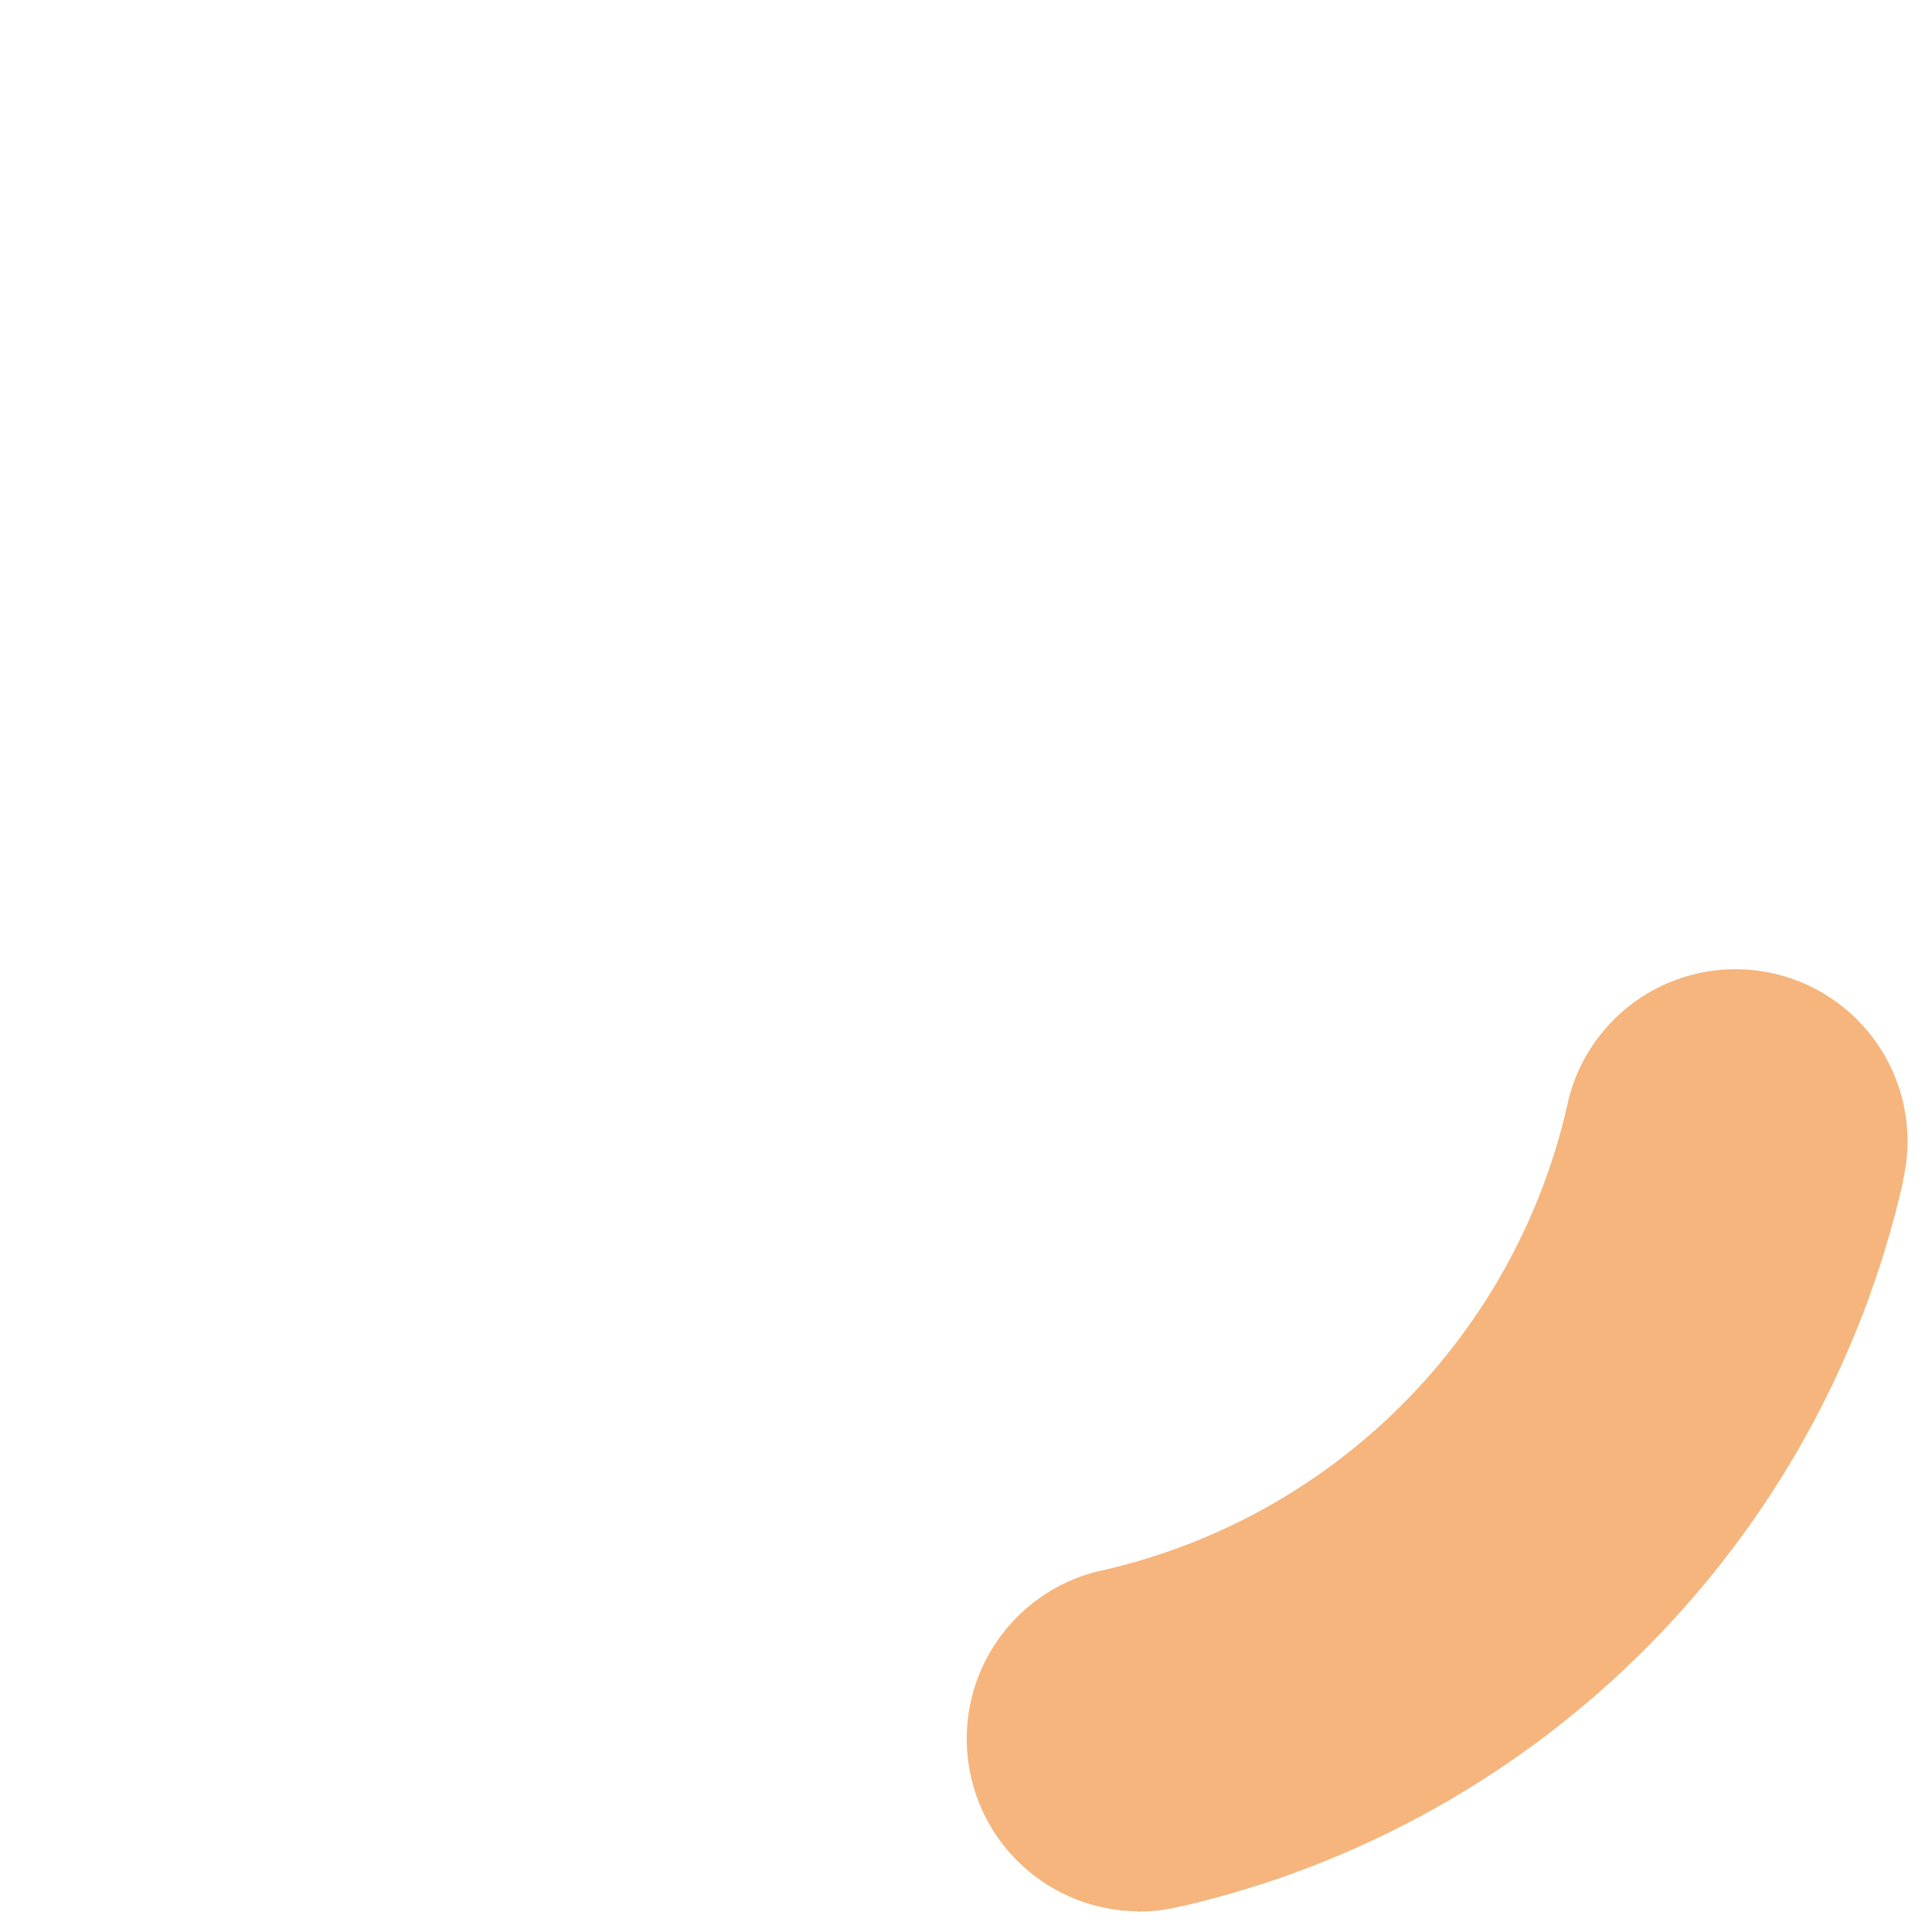
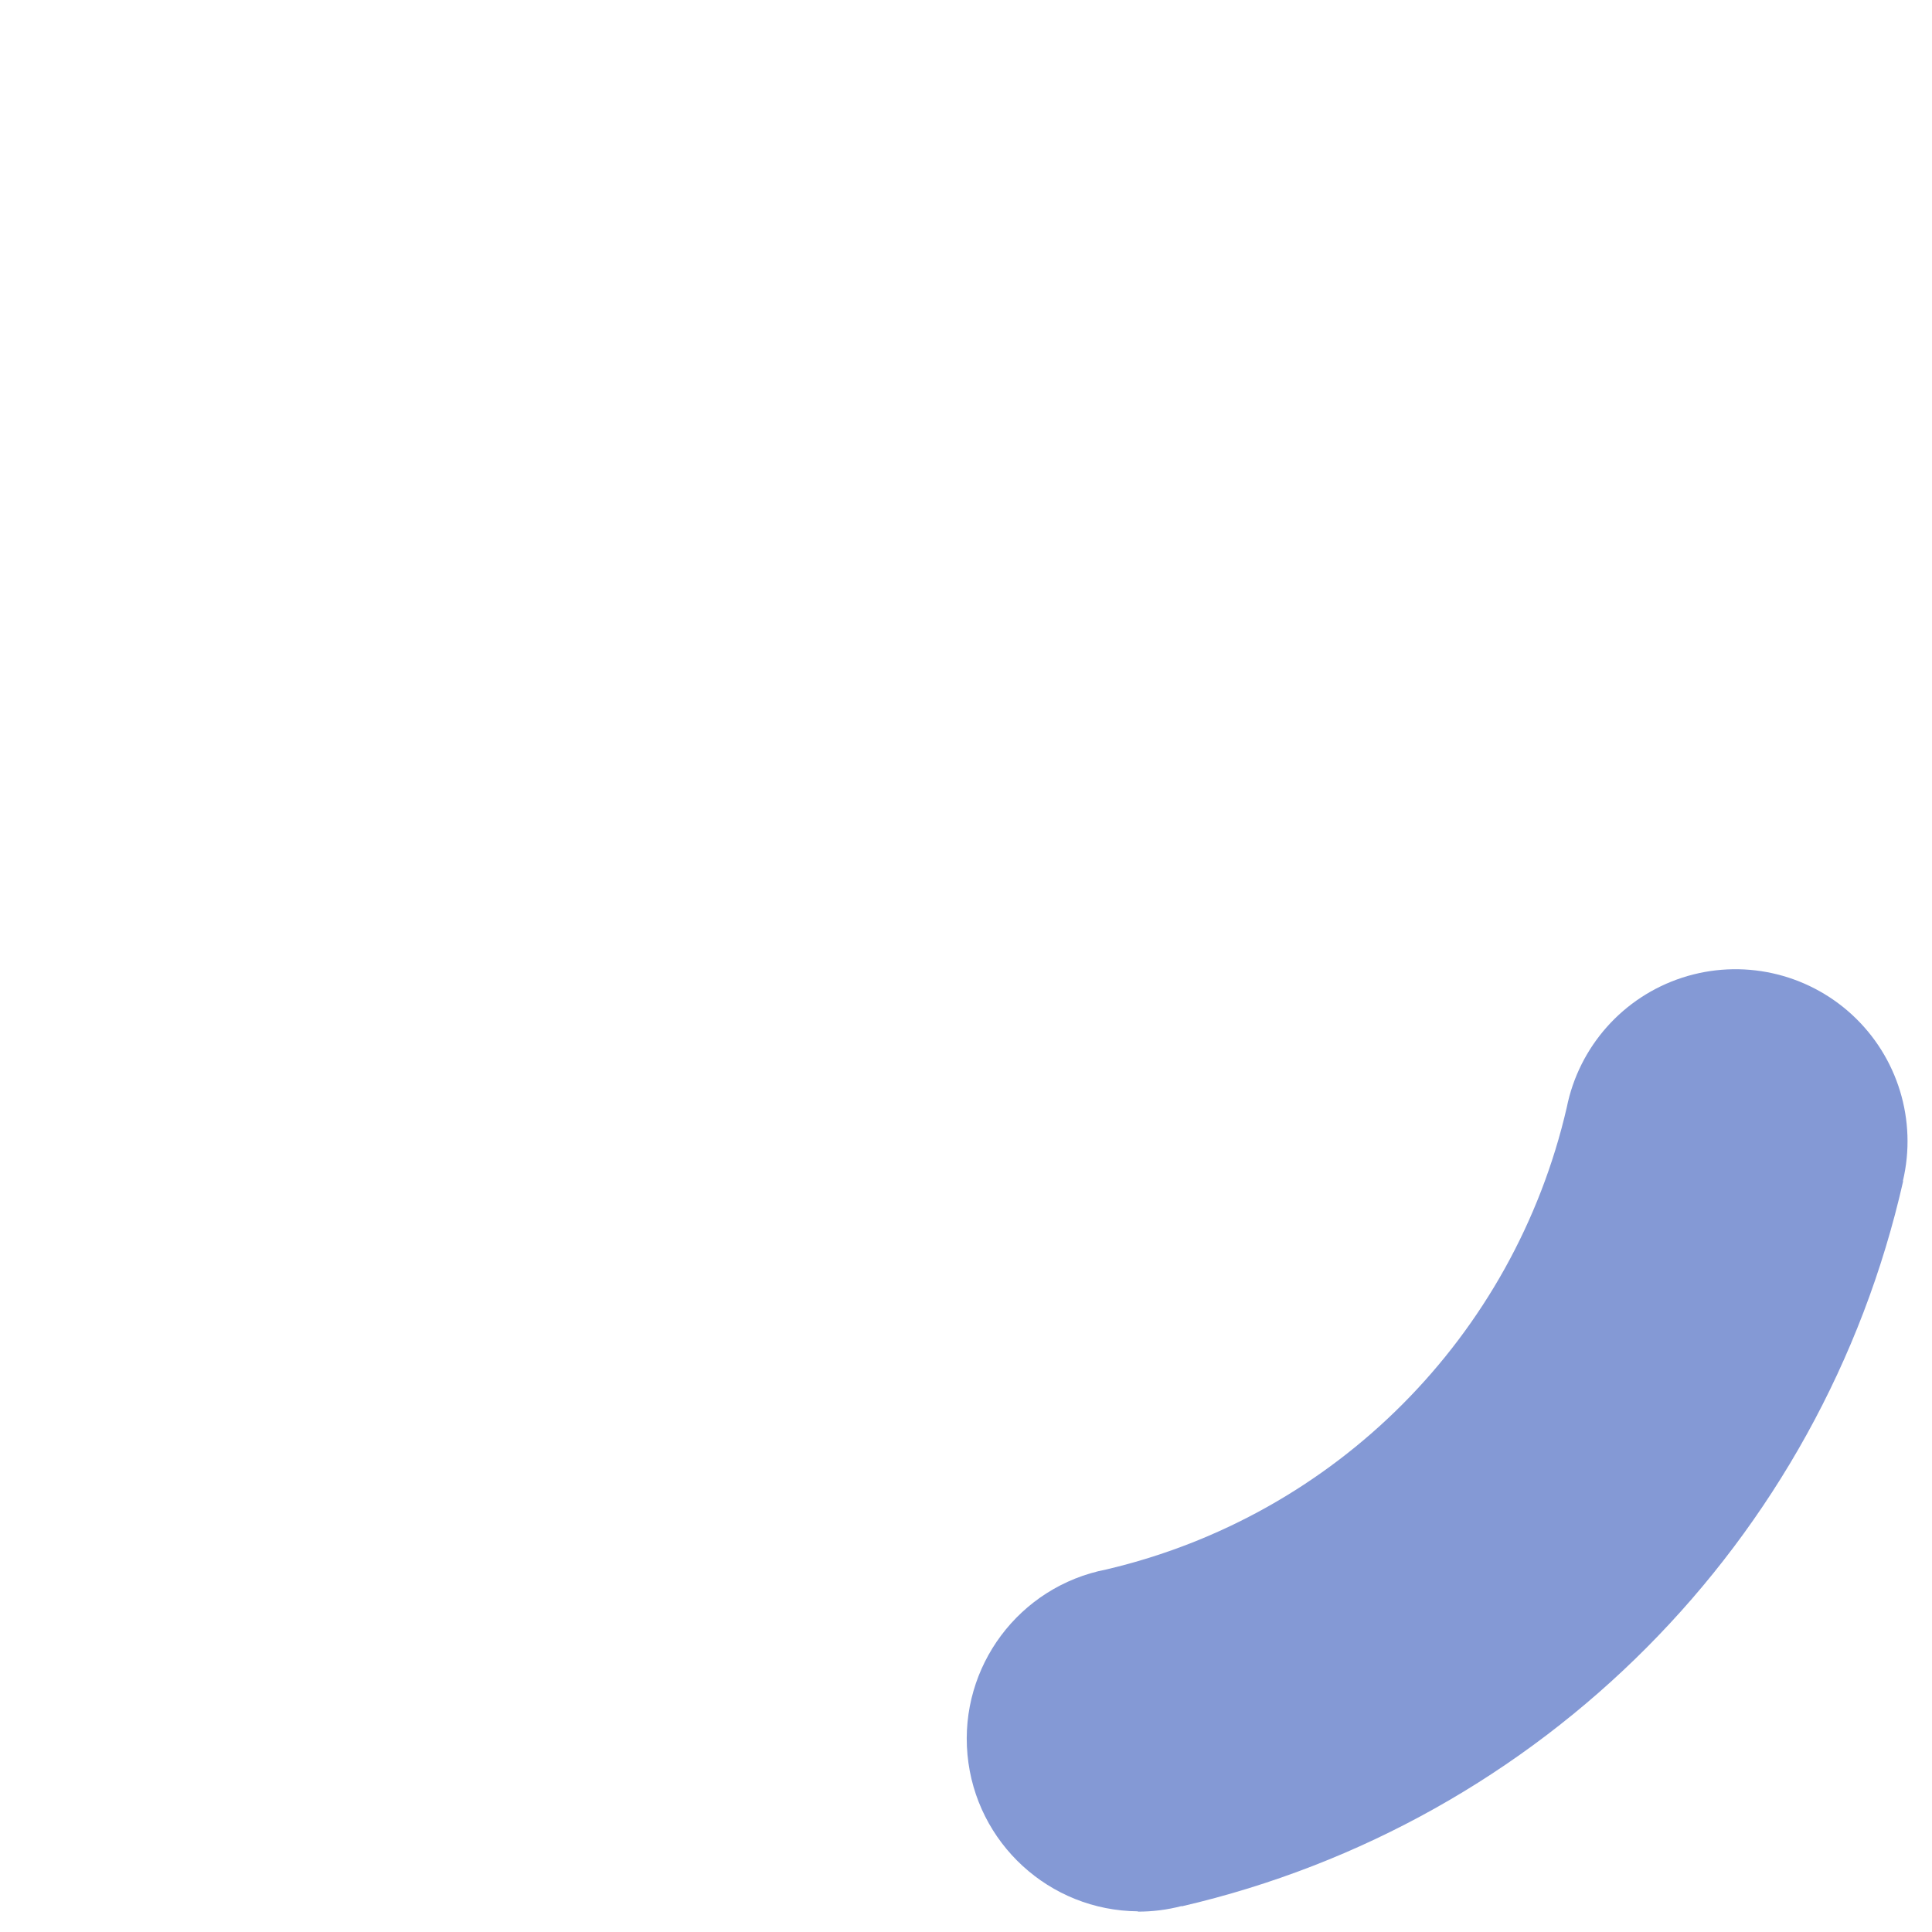
<svg xmlns="http://www.w3.org/2000/svg" version="1.0" width="34px" height="34px" viewBox="0 0 128 128" xml:space="preserve">
  <style type="text/css">
-   .circle-preloader-0{fill:#ed7d1b91;}
+   .circle-preloader-0{fill:#3758bb9c;}
</style>
  <g>
    <path class="circle-preloader-0" d="M75.4 126.63a11.43 11.43 0 0 1-2.1-22.65 40.9 40.9 0 0 0 30.5-30.6 11.4 11.4 0 1 1 22.27 4.87h.02a63.77 63.77 0 0 1-47.8 48.05v-.02a11.38 11.38 0 0 1-2.93.37z" />
    <animateTransform attributeName="transform" type="rotate" from="0 64 64" to="360 64 64" dur="800ms" repeatCount="indefinite" />
  </g>
</svg>
